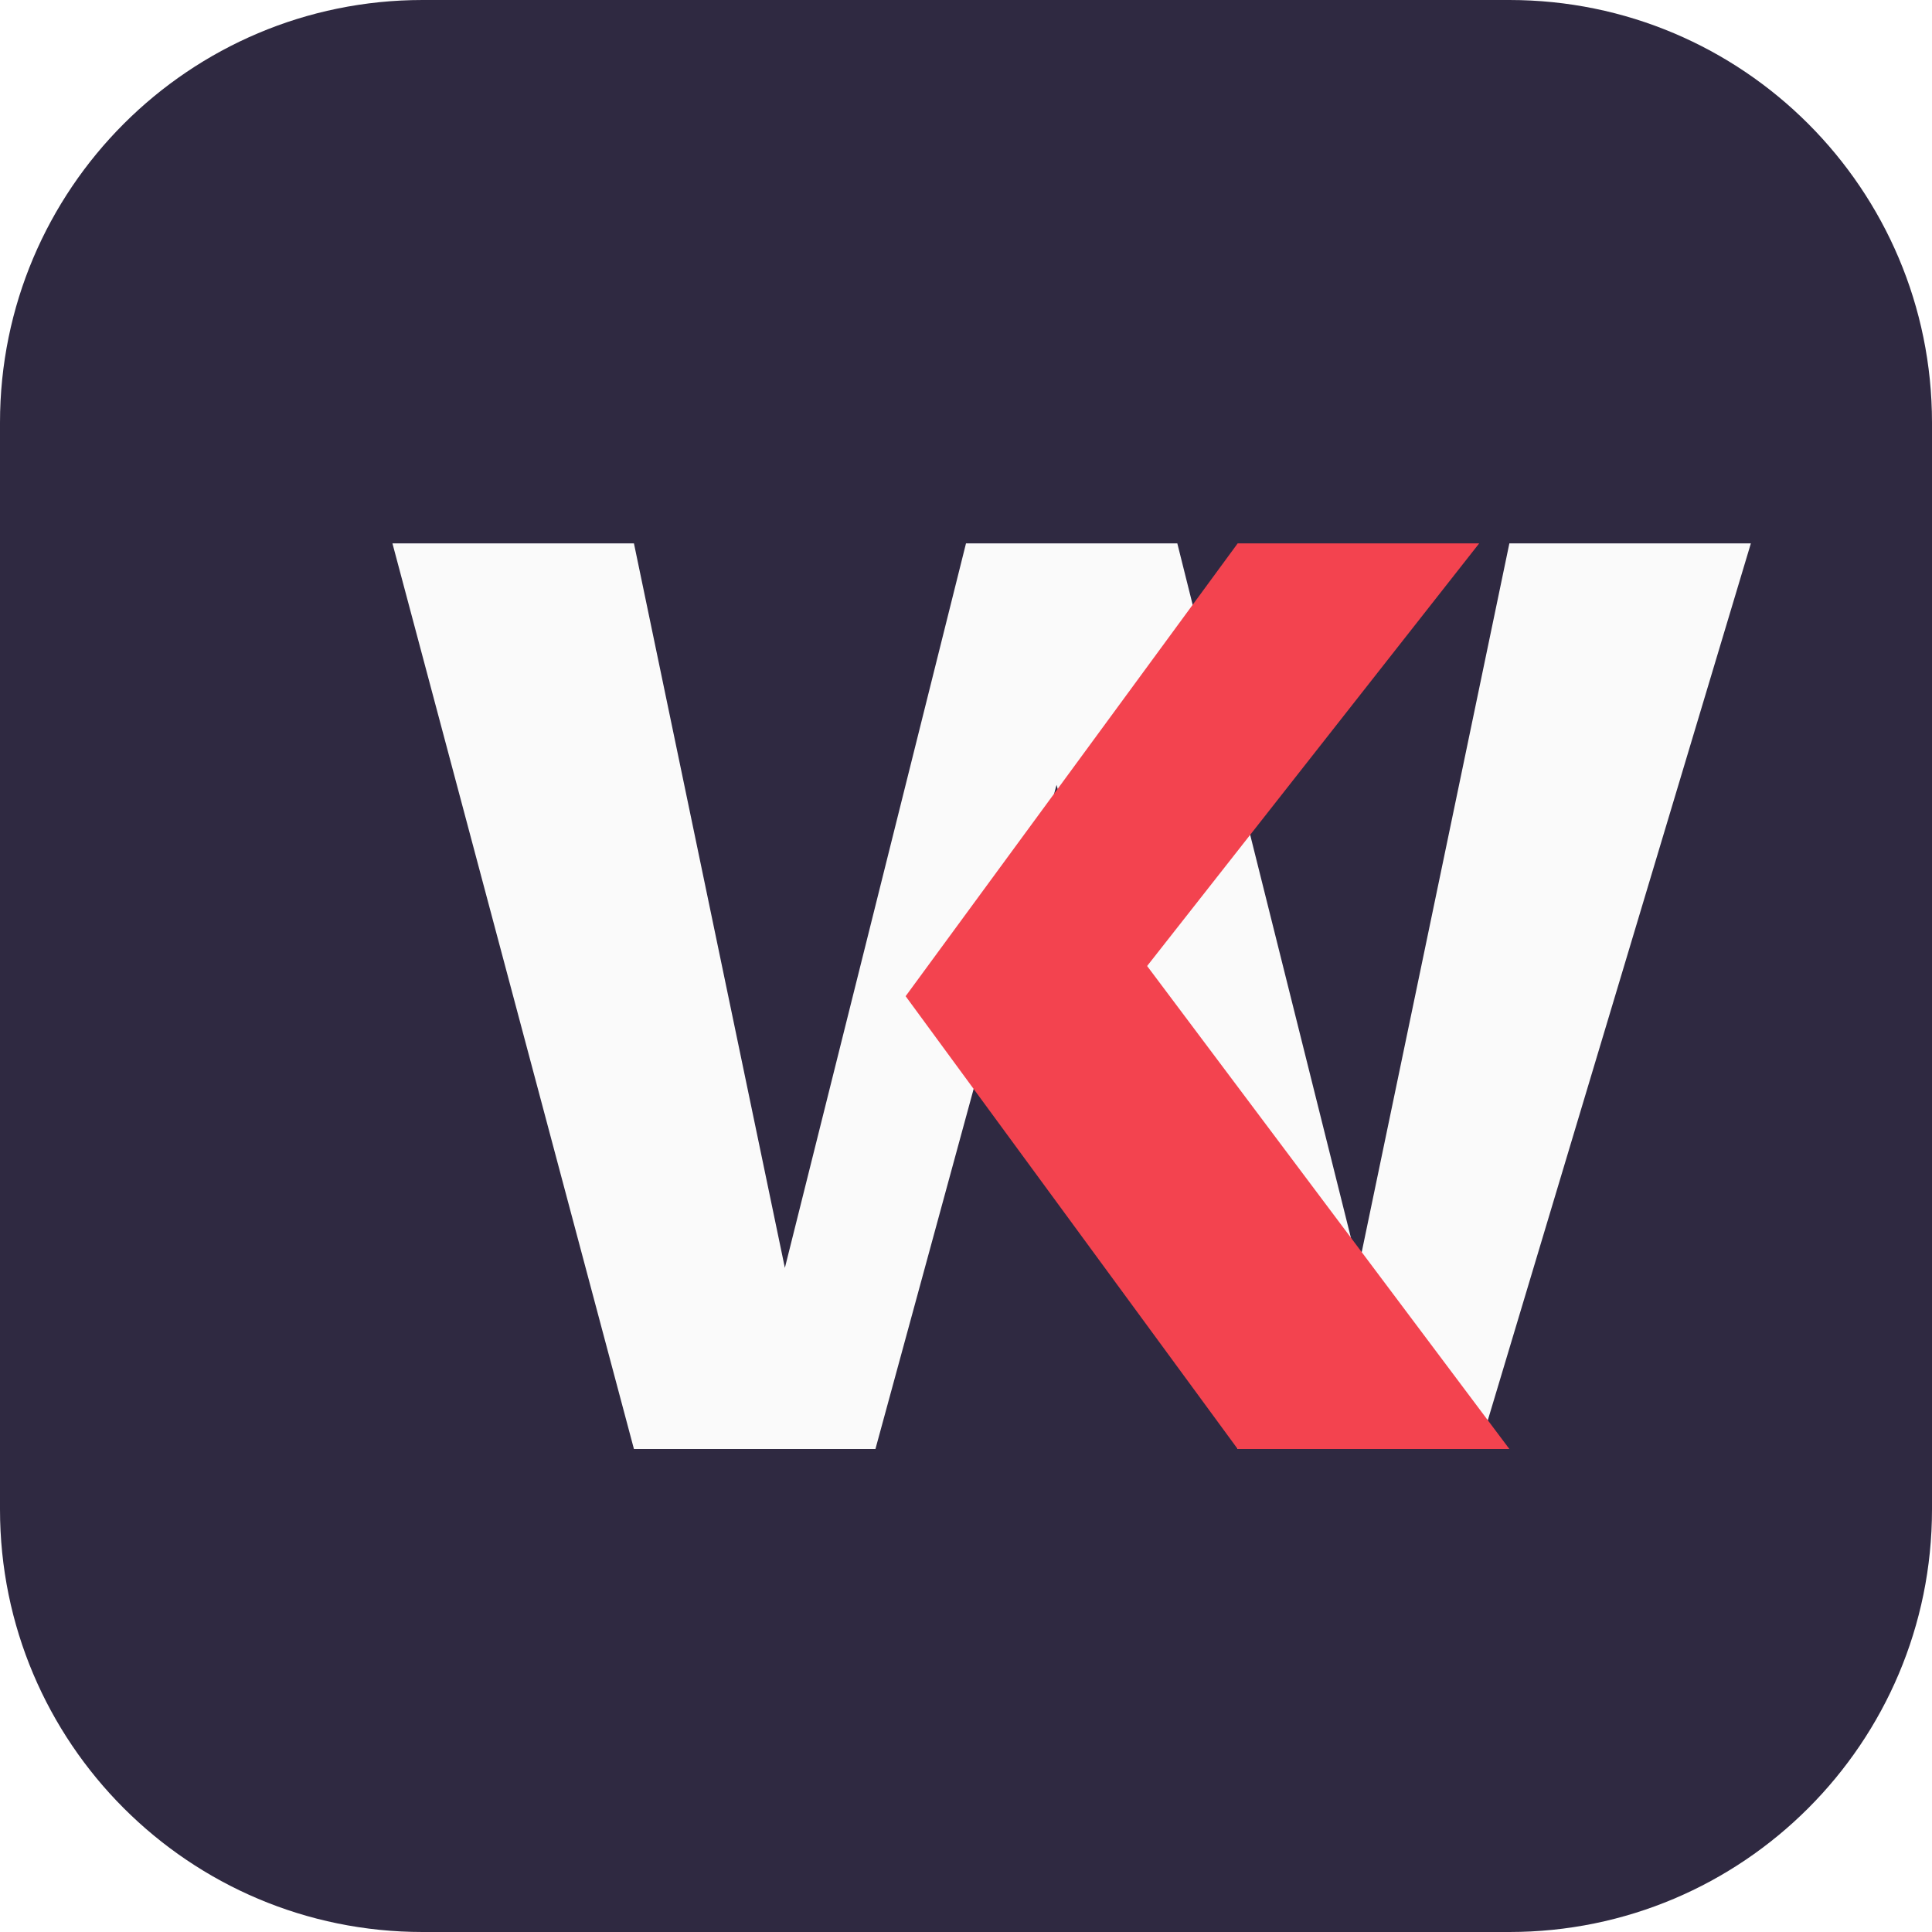
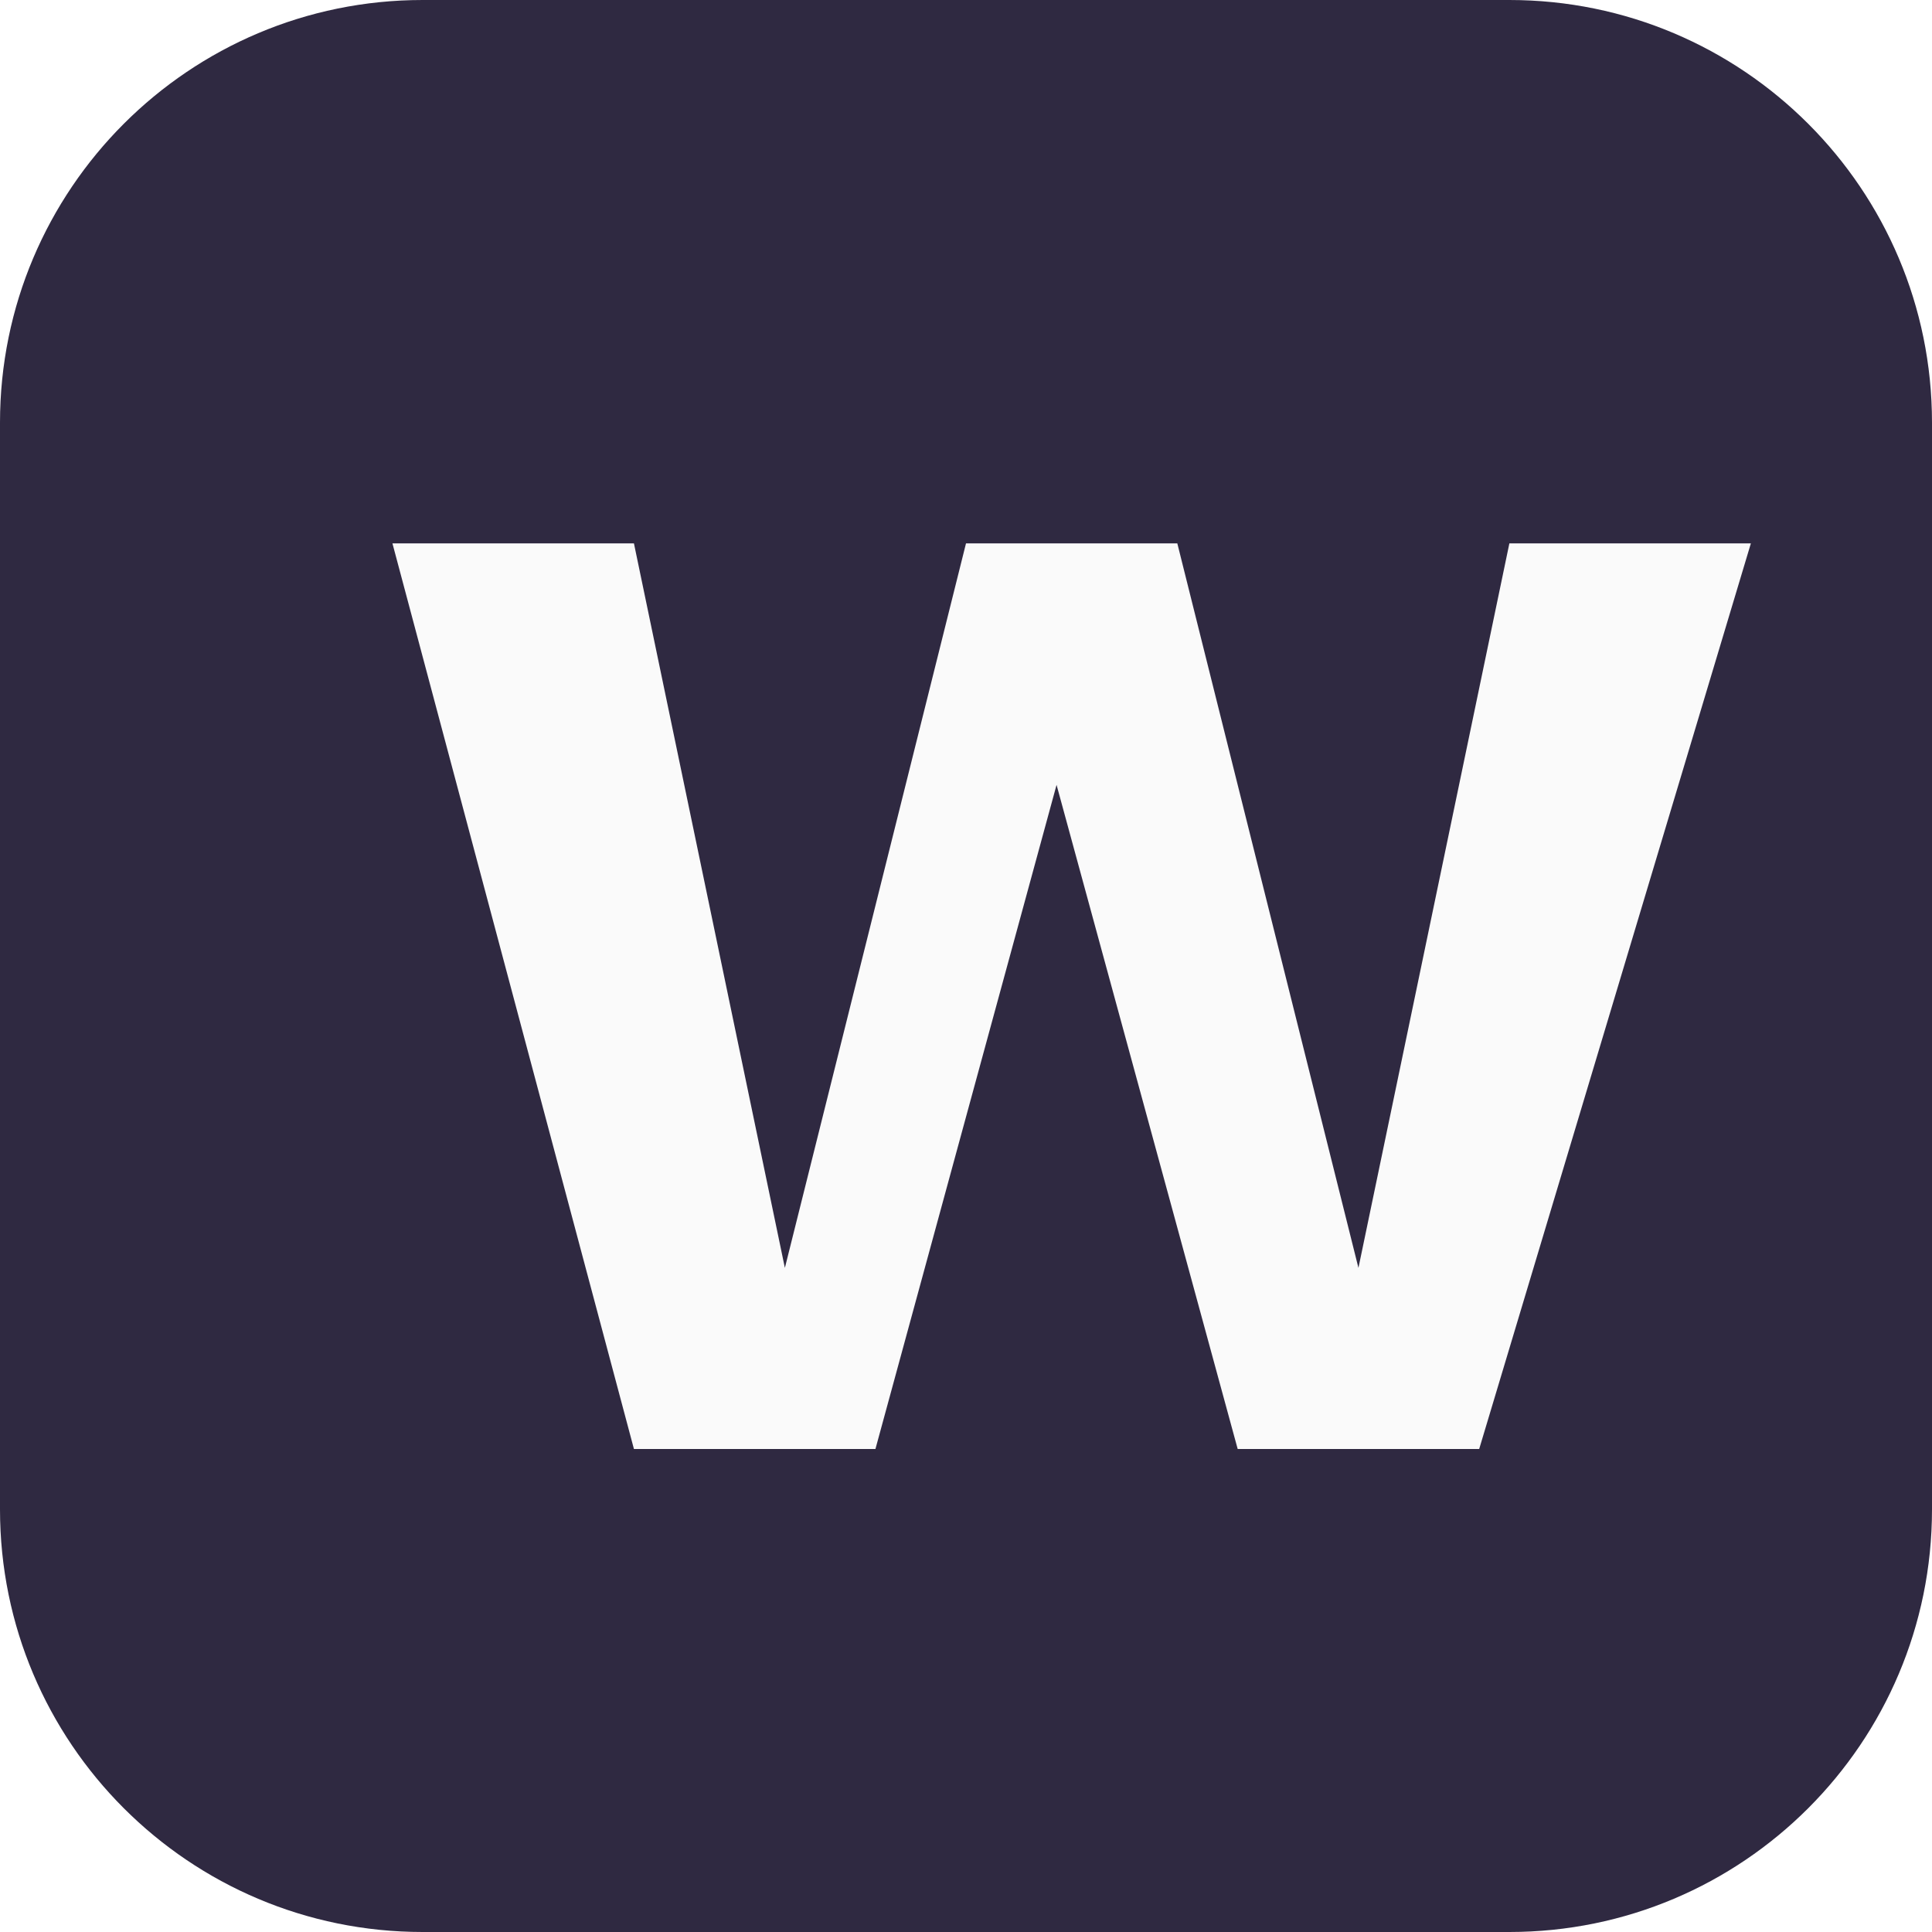
- <svg xmlns="http://www.w3.org/2000/svg" viewBox="0 0 64 64" role="img" aria-label="WK">
+ <svg xmlns="http://www.w3.org/2000/svg" viewBox="0 0 64 64" role="img" aria-label="W">
  <rect width="64" height="64" rx="14" fill="#2f2941" />
  <path d="M13 18h8l5 24 6-24h7l6 24 5-24h8L49 48h-8l-6-22-6 22h-8L13 18z" fill="#fafafa" />
-   <path d="M41 18h8L38 32l12 16h-9L30 33 41 18z" fill="#f3434f" />
</svg>
